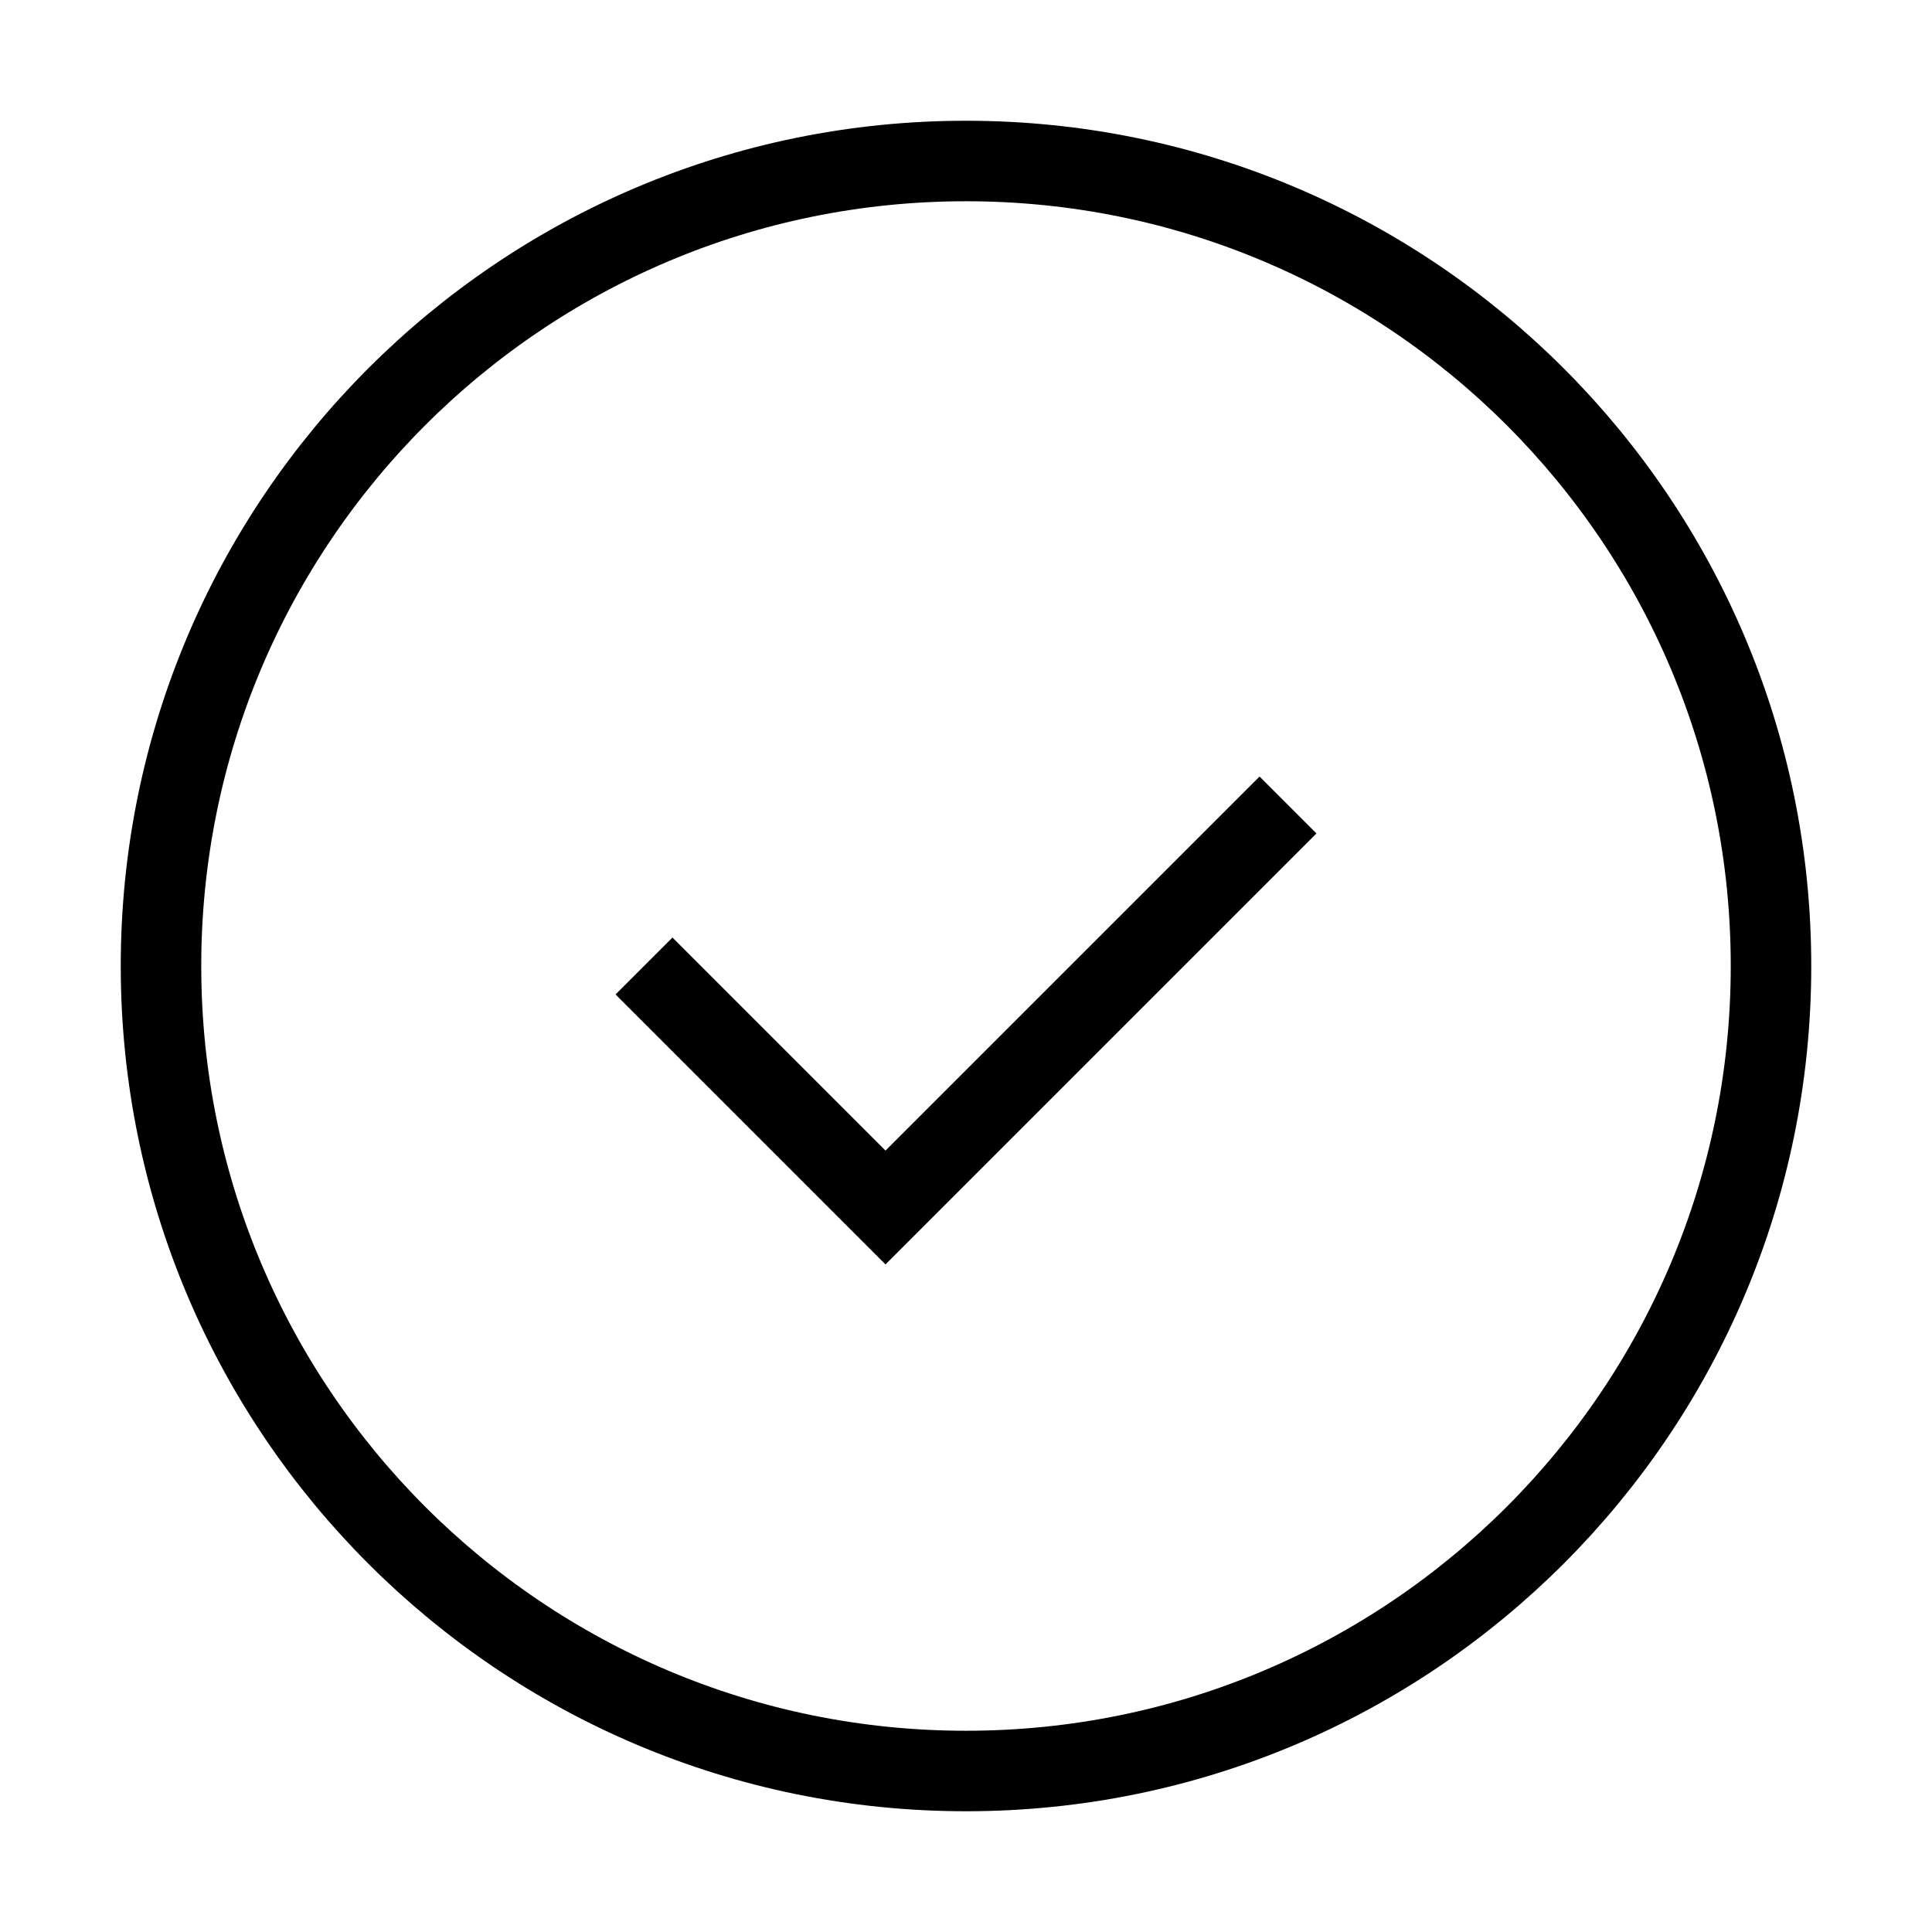
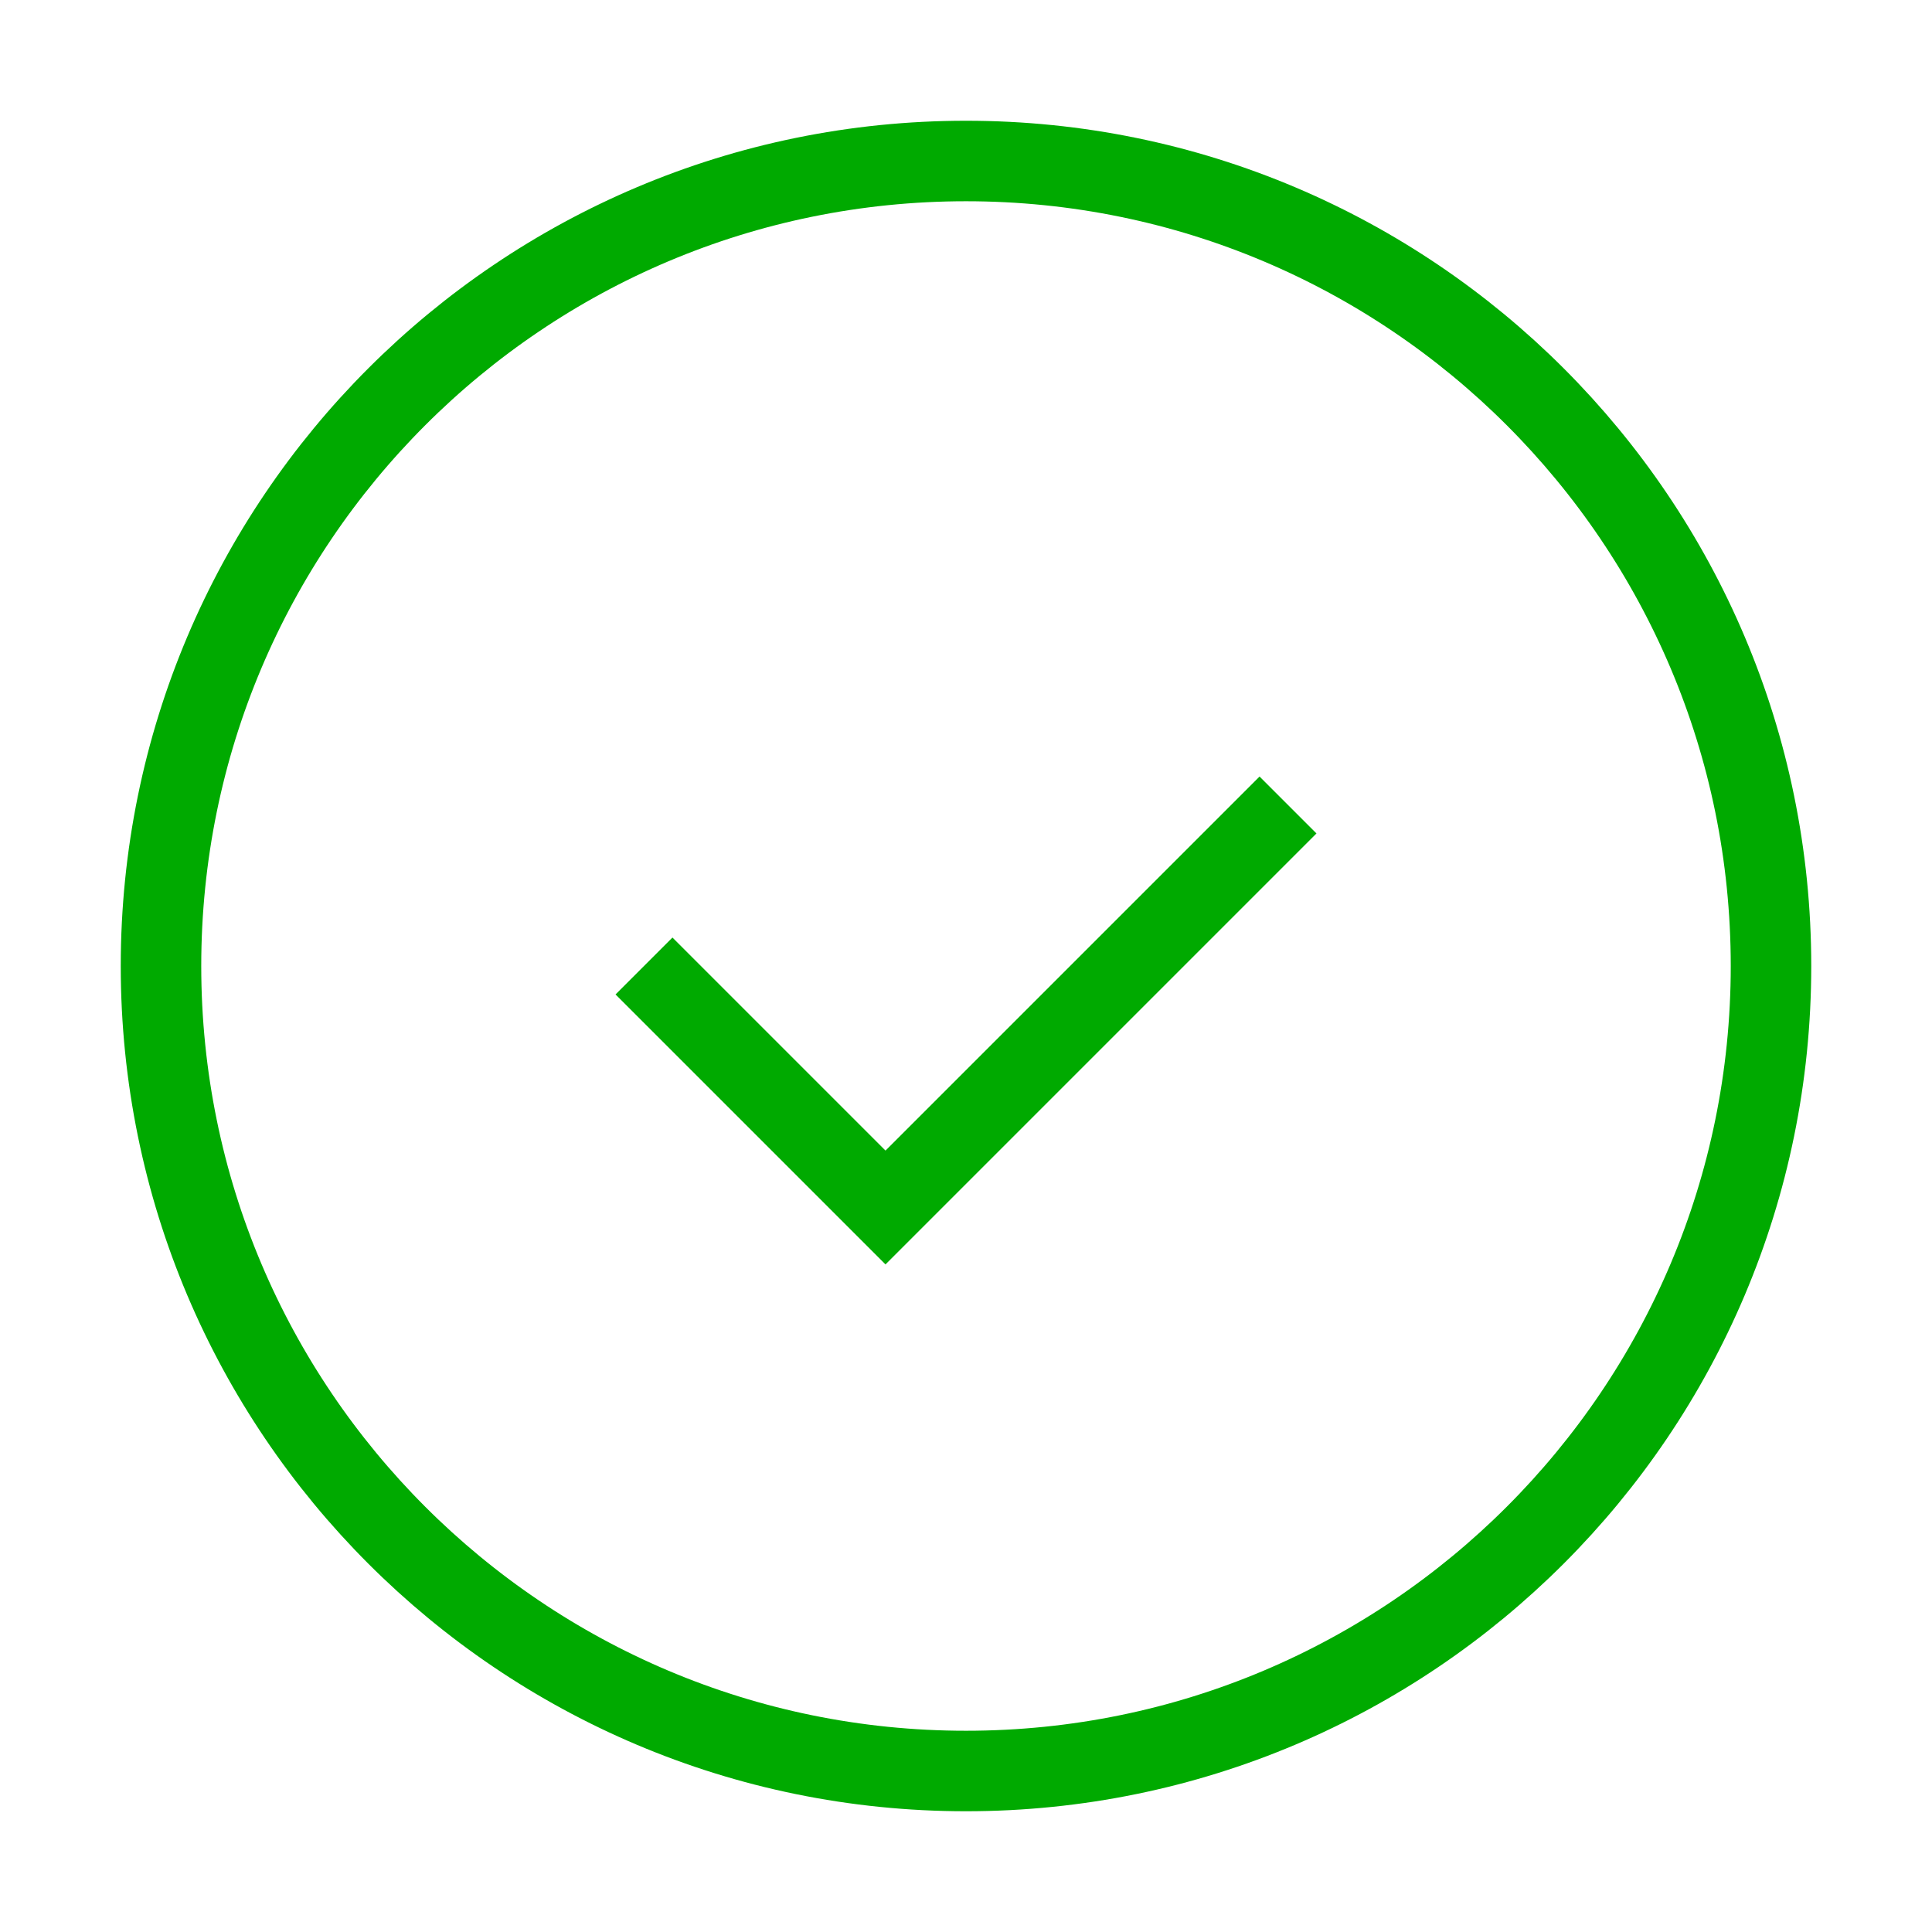
<svg xmlns="http://www.w3.org/2000/svg" viewBox="0 0 24 24">
-   <circle cx="12" cy="12" r="10" fill="none" stroke="#000" />
-   <polyline points="8 12 11 15 16 10" fill="none" stroke="#000" stroke-miterlimit="10" />
+   <circle cx="12" cy="12" r="10" fill="none" stroke="#00aa00" />
+   <polyline points="8 12 11 15 16 10" fill="none" stroke="#00aa00" stroke-miterlimit="10" />
</svg>
